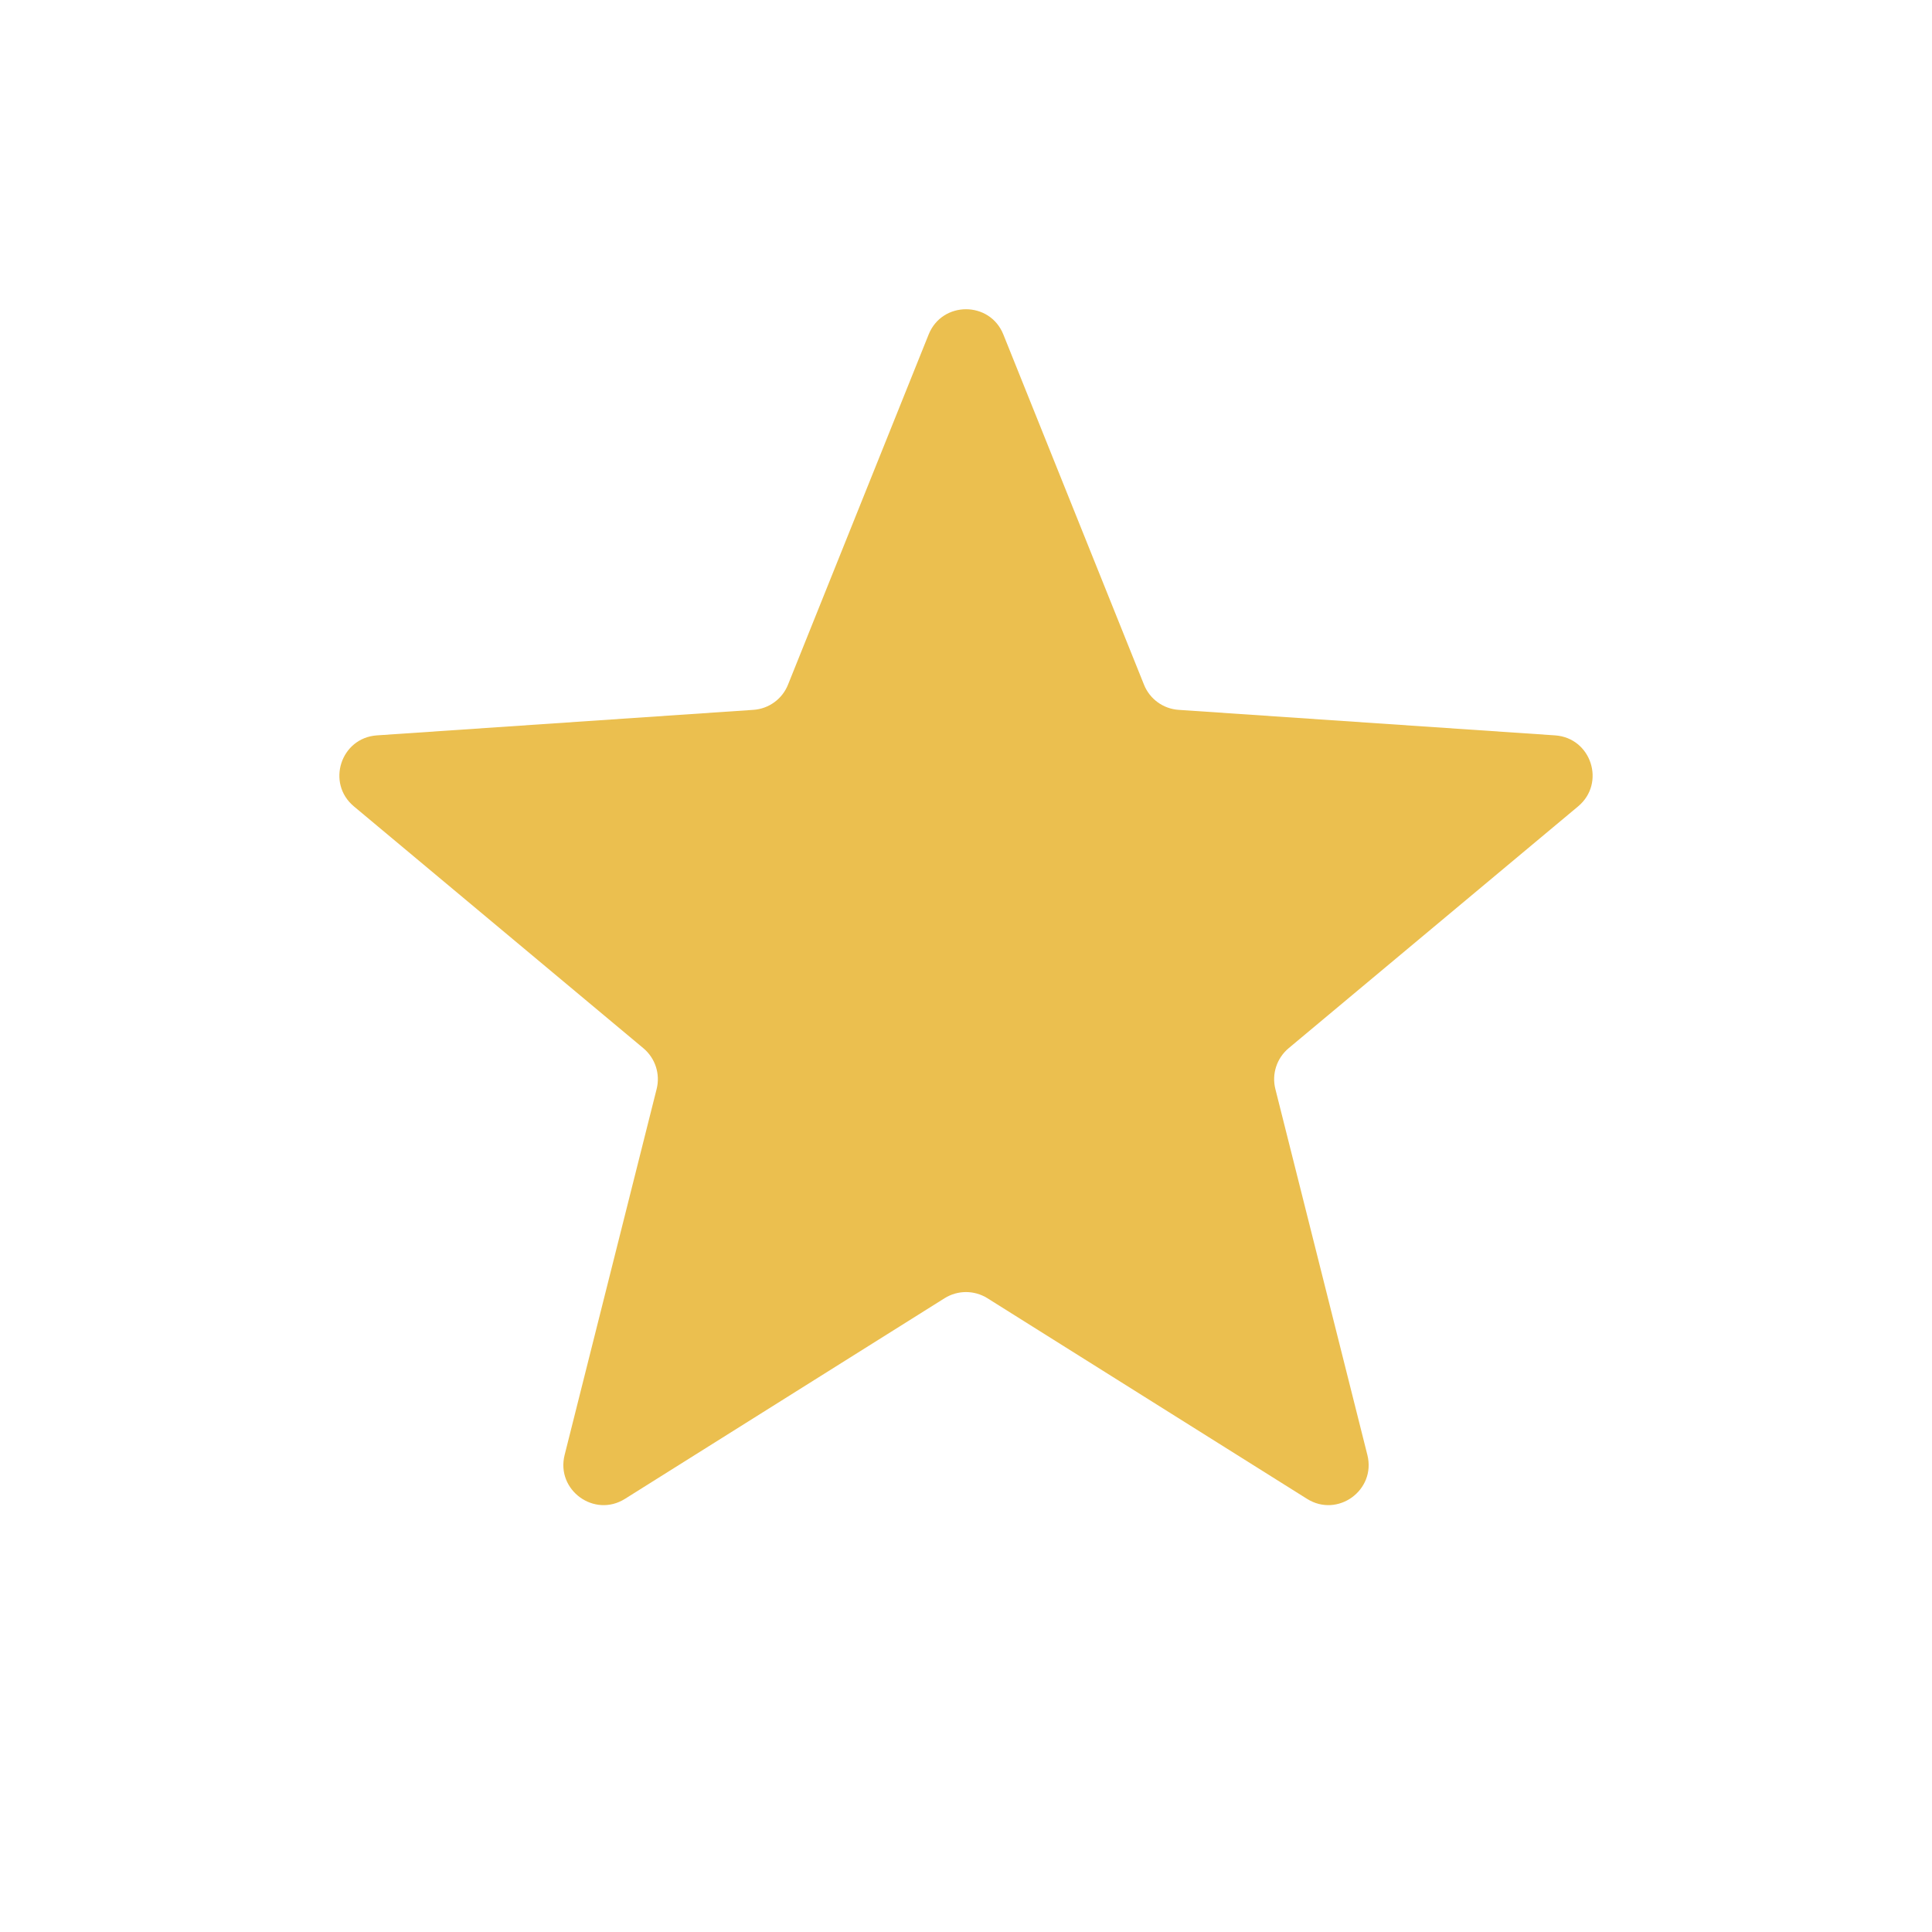
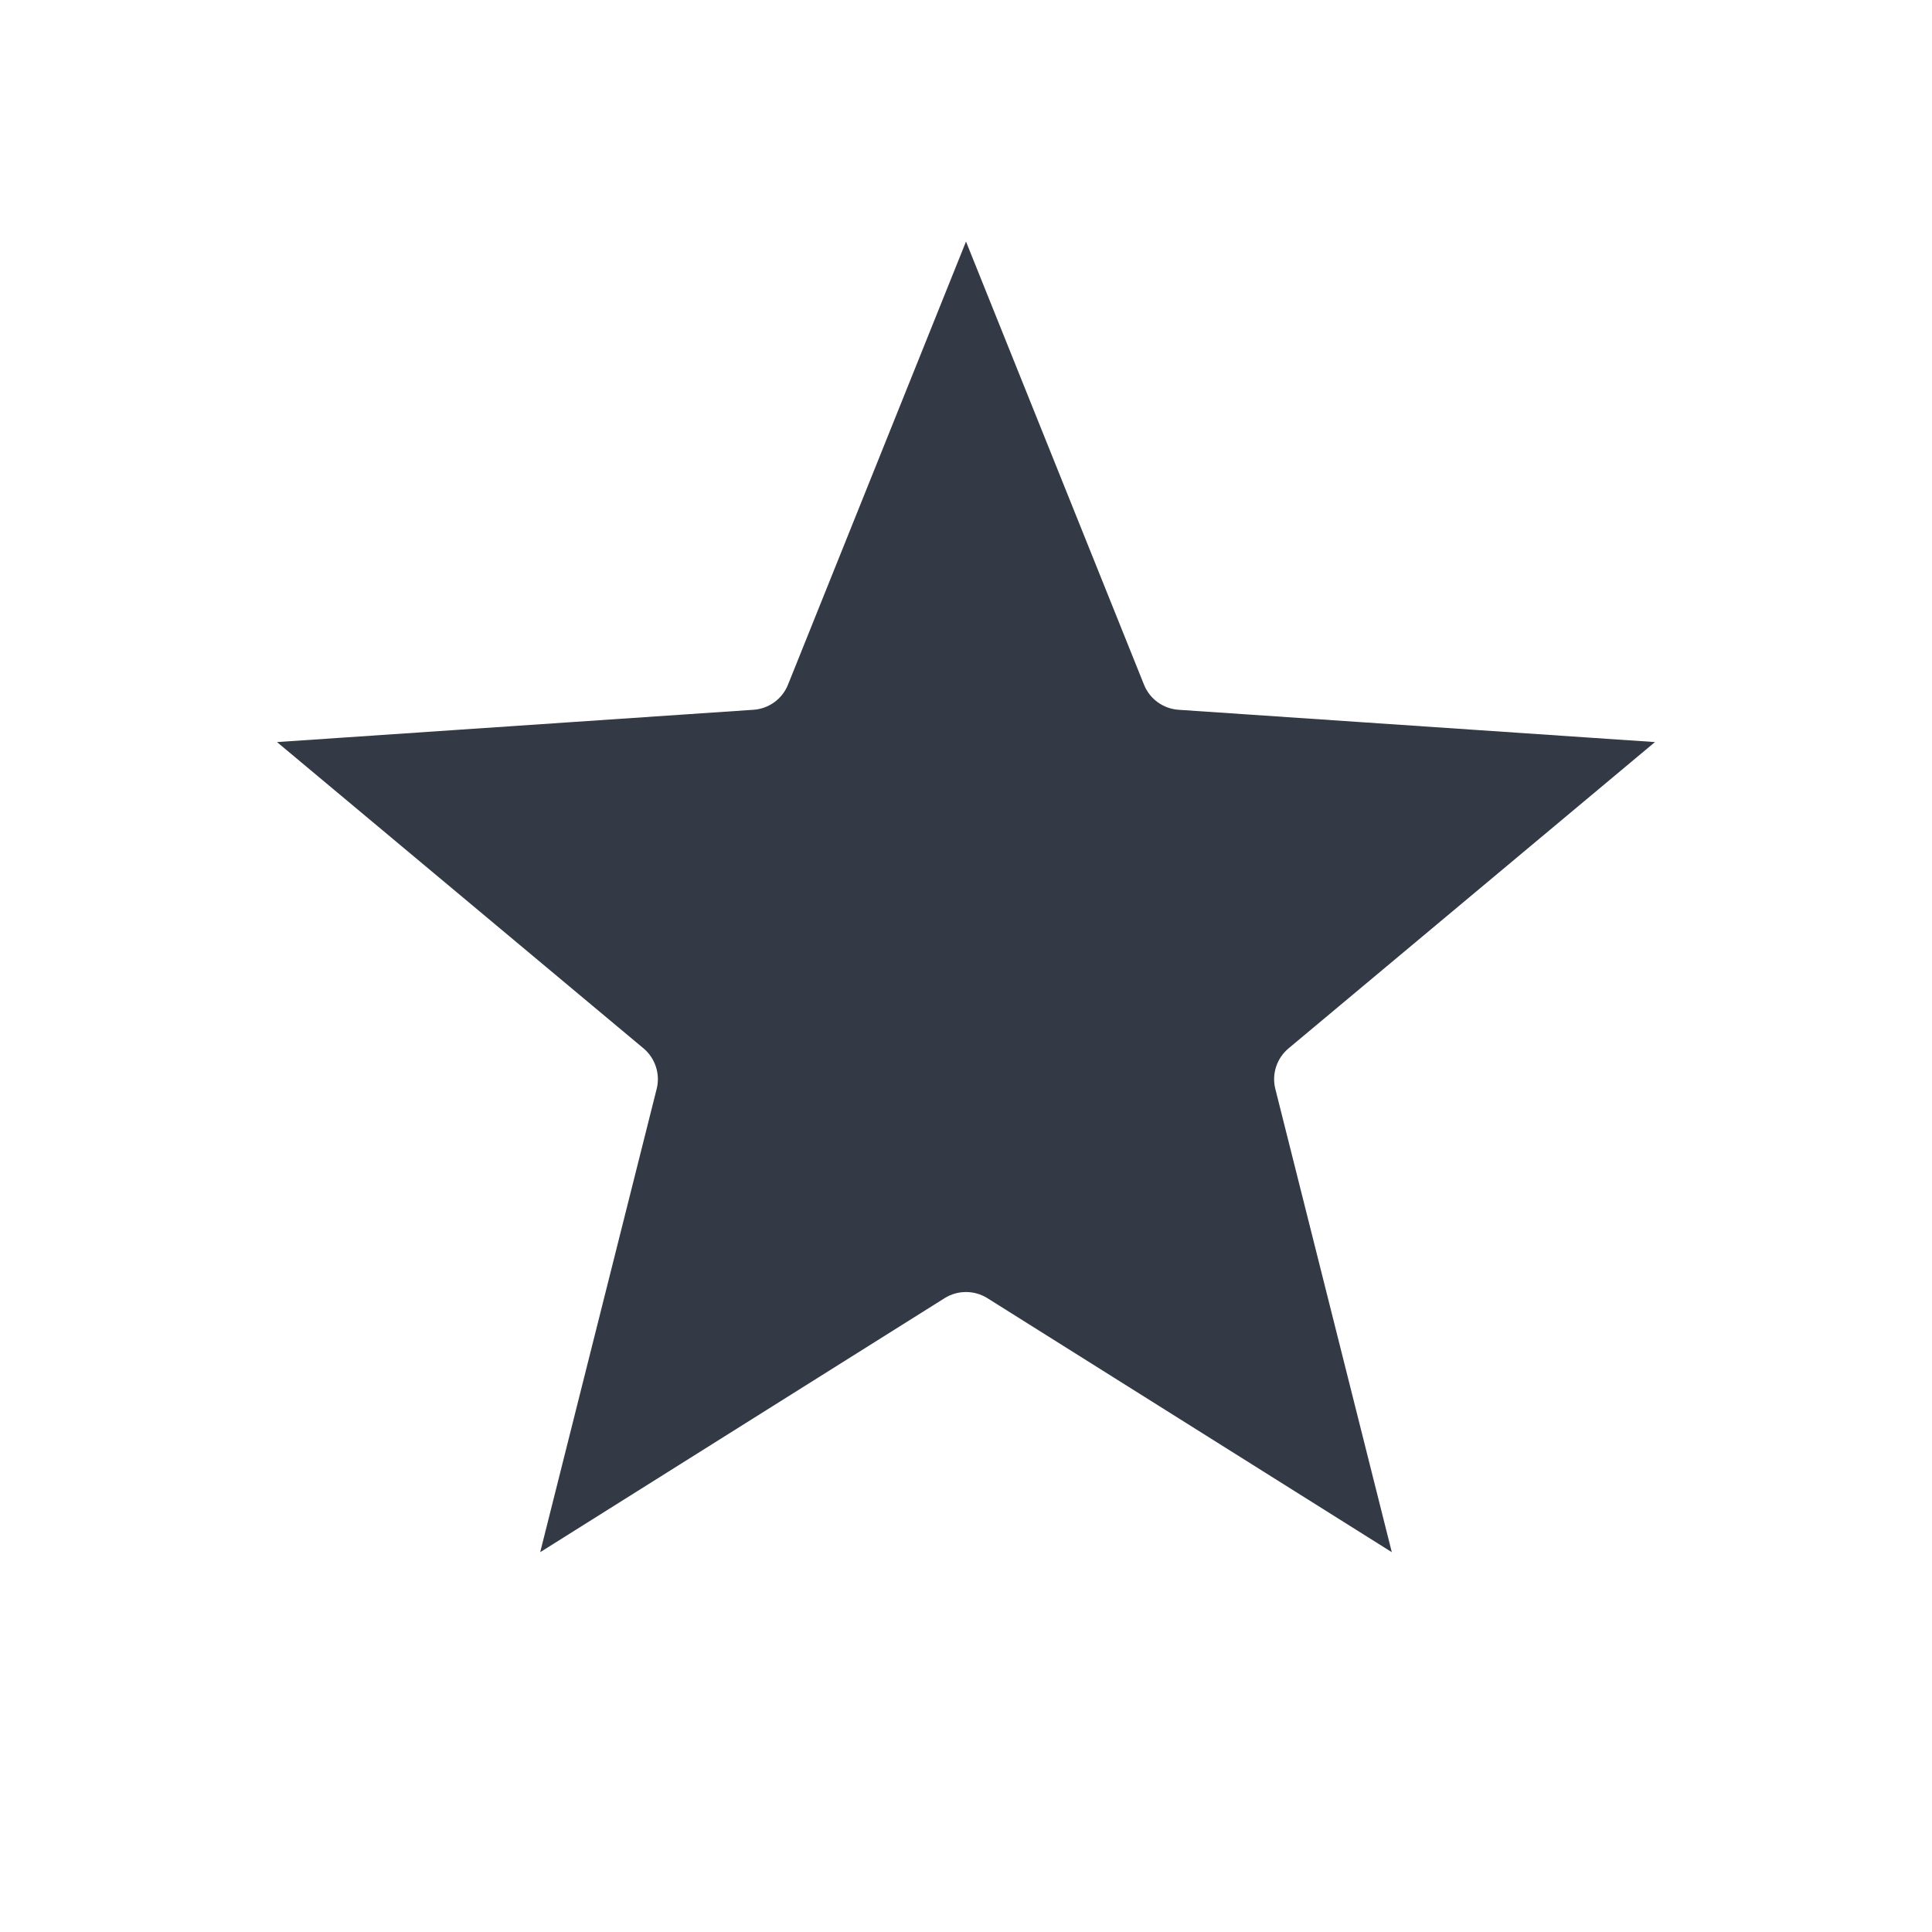
<svg xmlns="http://www.w3.org/2000/svg" width="24" height="24" viewBox="0 0 24 24" fill="none">
-   <path d="M11.536 4.155C11.704 3.737 12.296 3.737 12.464 4.155L14.211 8.505C14.282 8.683 14.449 8.805 14.641 8.818L19.317 9.135C19.767 9.165 19.95 9.728 19.604 10.017L16.007 13.022C15.86 13.146 15.796 13.342 15.843 13.528L16.986 18.074C17.096 18.511 16.617 18.859 16.236 18.619L12.266 16.127C12.103 16.025 11.897 16.025 11.734 16.127L7.764 18.619C7.383 18.859 6.904 18.511 7.014 18.074L8.157 13.528C8.204 13.342 8.14 13.146 7.993 13.022L4.396 10.017C4.05 9.728 4.233 9.165 4.683 9.135L9.359 8.818C9.551 8.805 9.718 8.683 9.789 8.505L11.536 4.155Z" fill="#EBBF4F" />
+   <path d="M12 4.342L13.747 8.691C13.89 9.048 14.224 9.29 14.607 9.316L19.283 9.633L15.687 12.639C15.392 12.885 15.264 13.278 15.358 13.65L16.501 18.196L12.532 15.703C12.207 15.499 11.793 15.499 11.468 15.703L7.499 18.196L8.642 13.65C8.736 13.278 8.608 12.885 8.314 12.639L4.717 9.633L9.393 9.316C9.776 9.29 10.11 9.048 10.253 8.691L12 4.342Z" fill="#333A46" stroke="#333A46" />
</svg>
